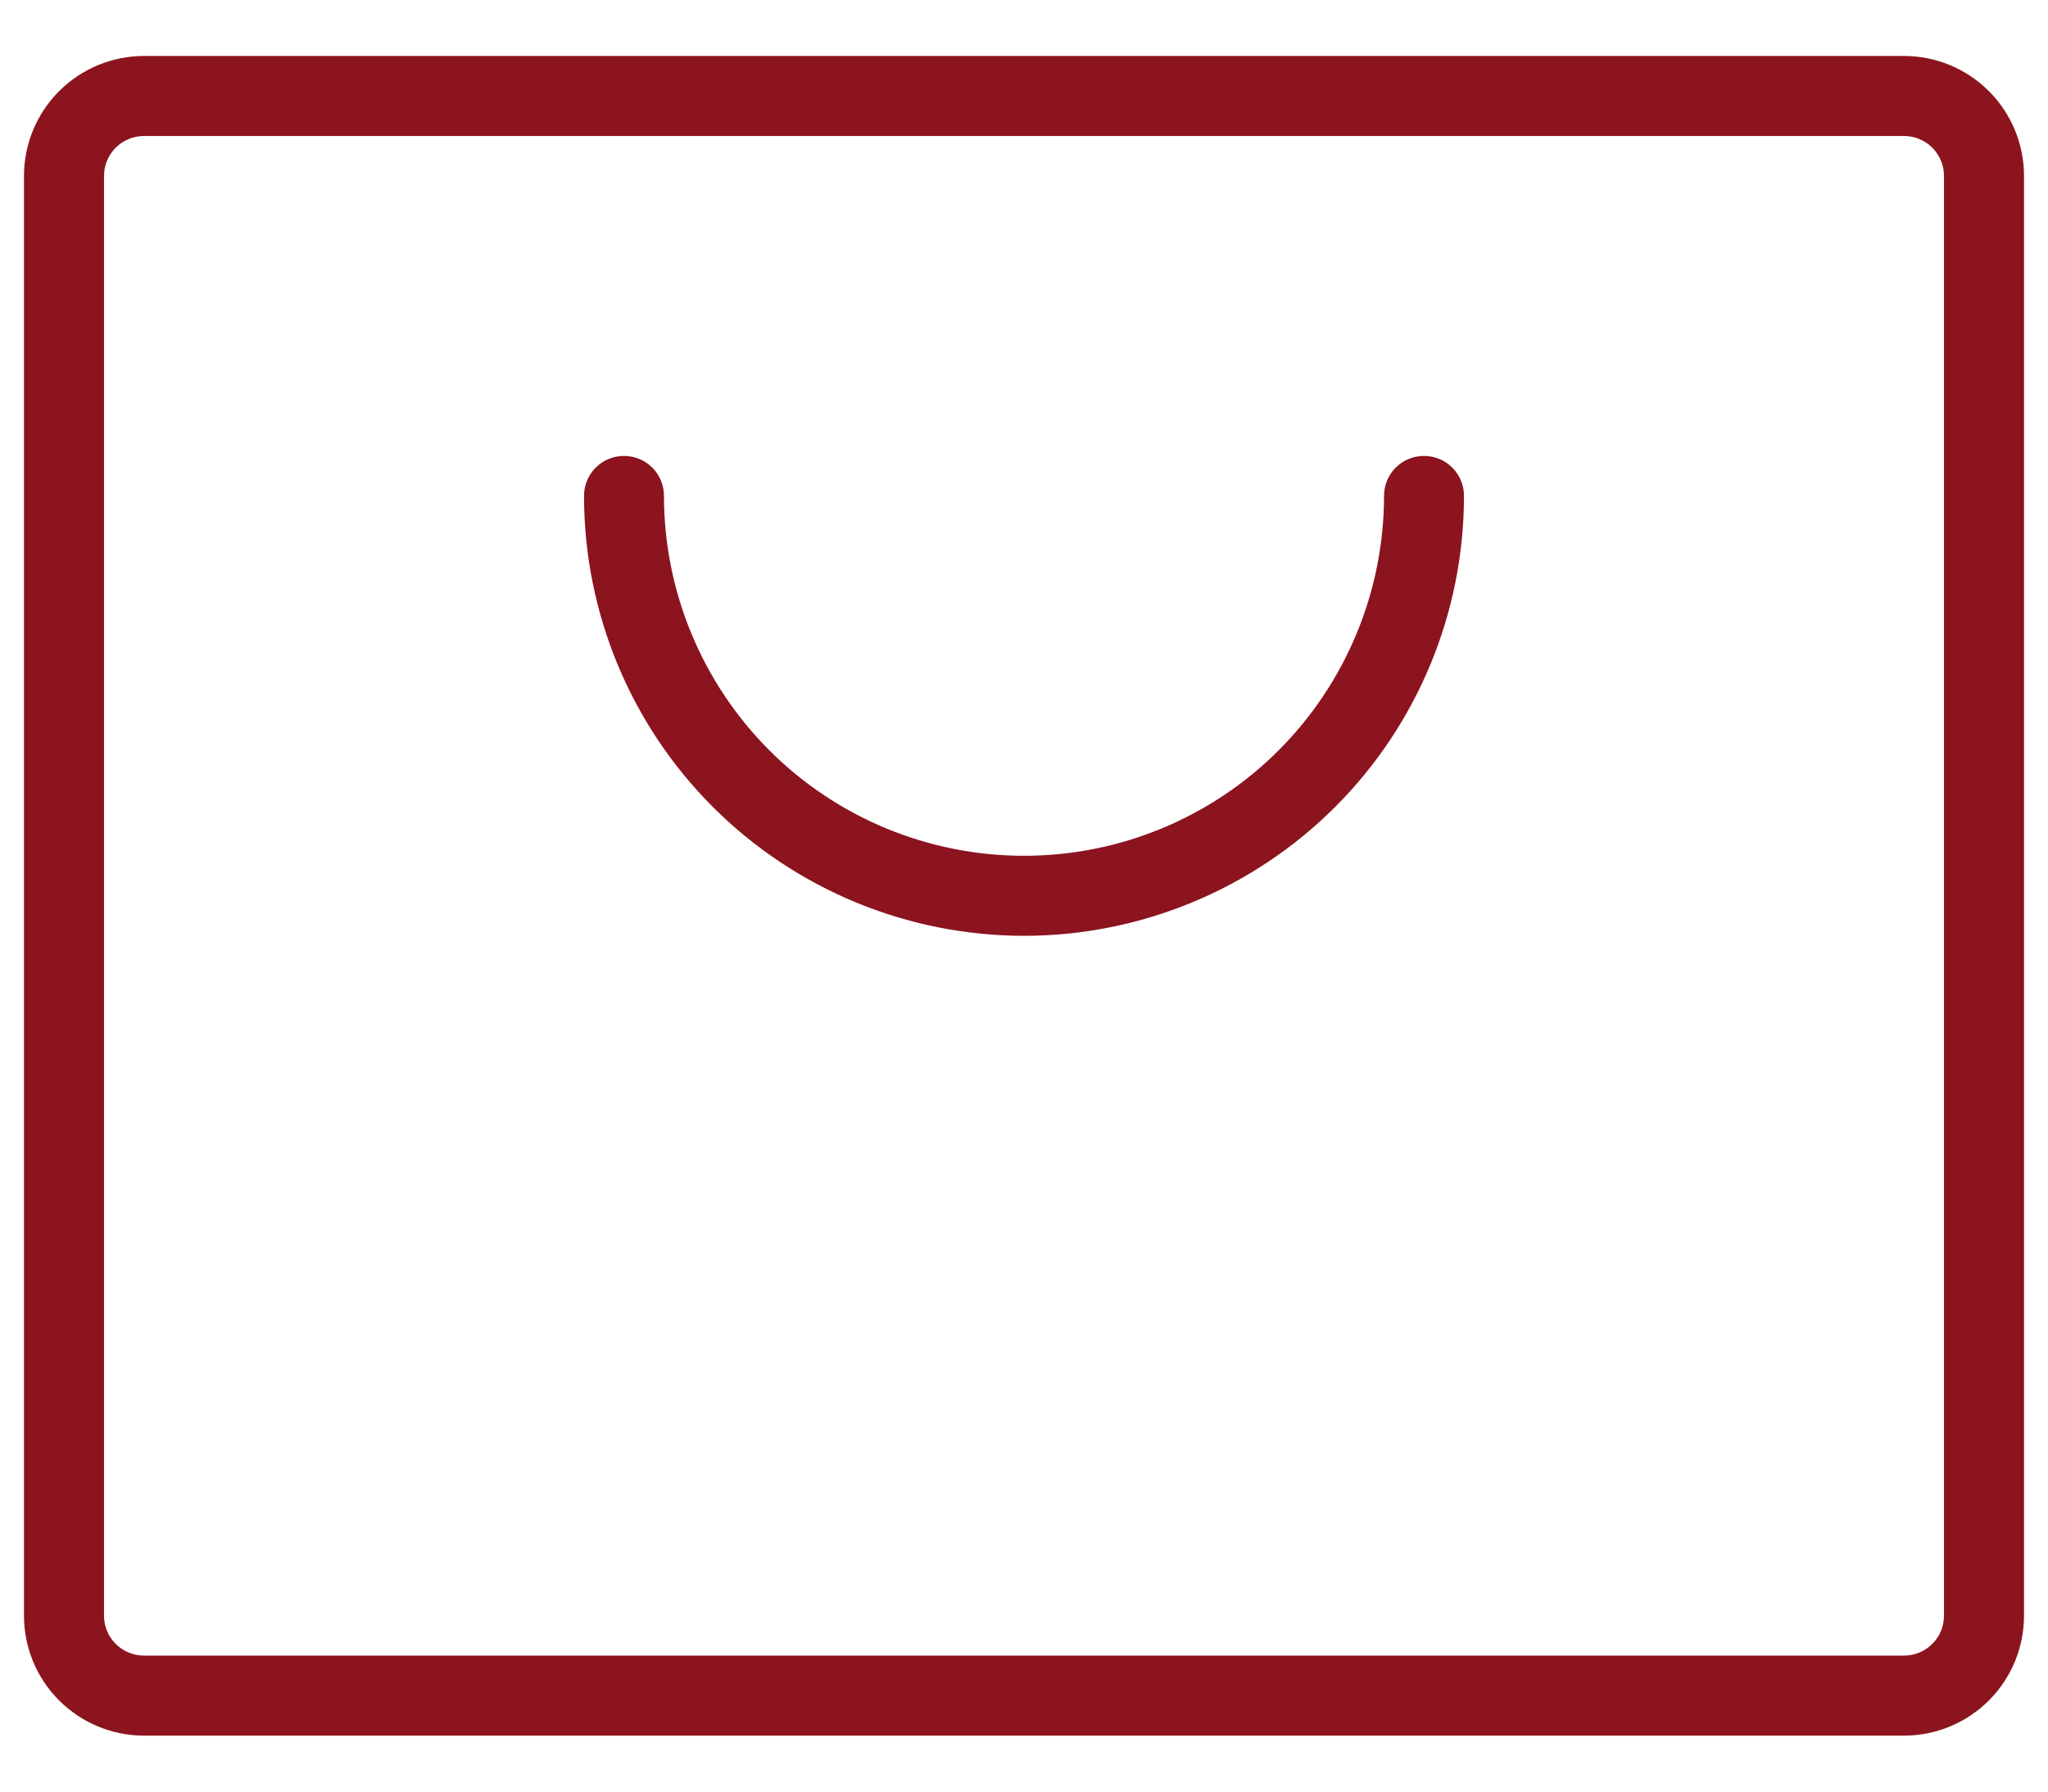
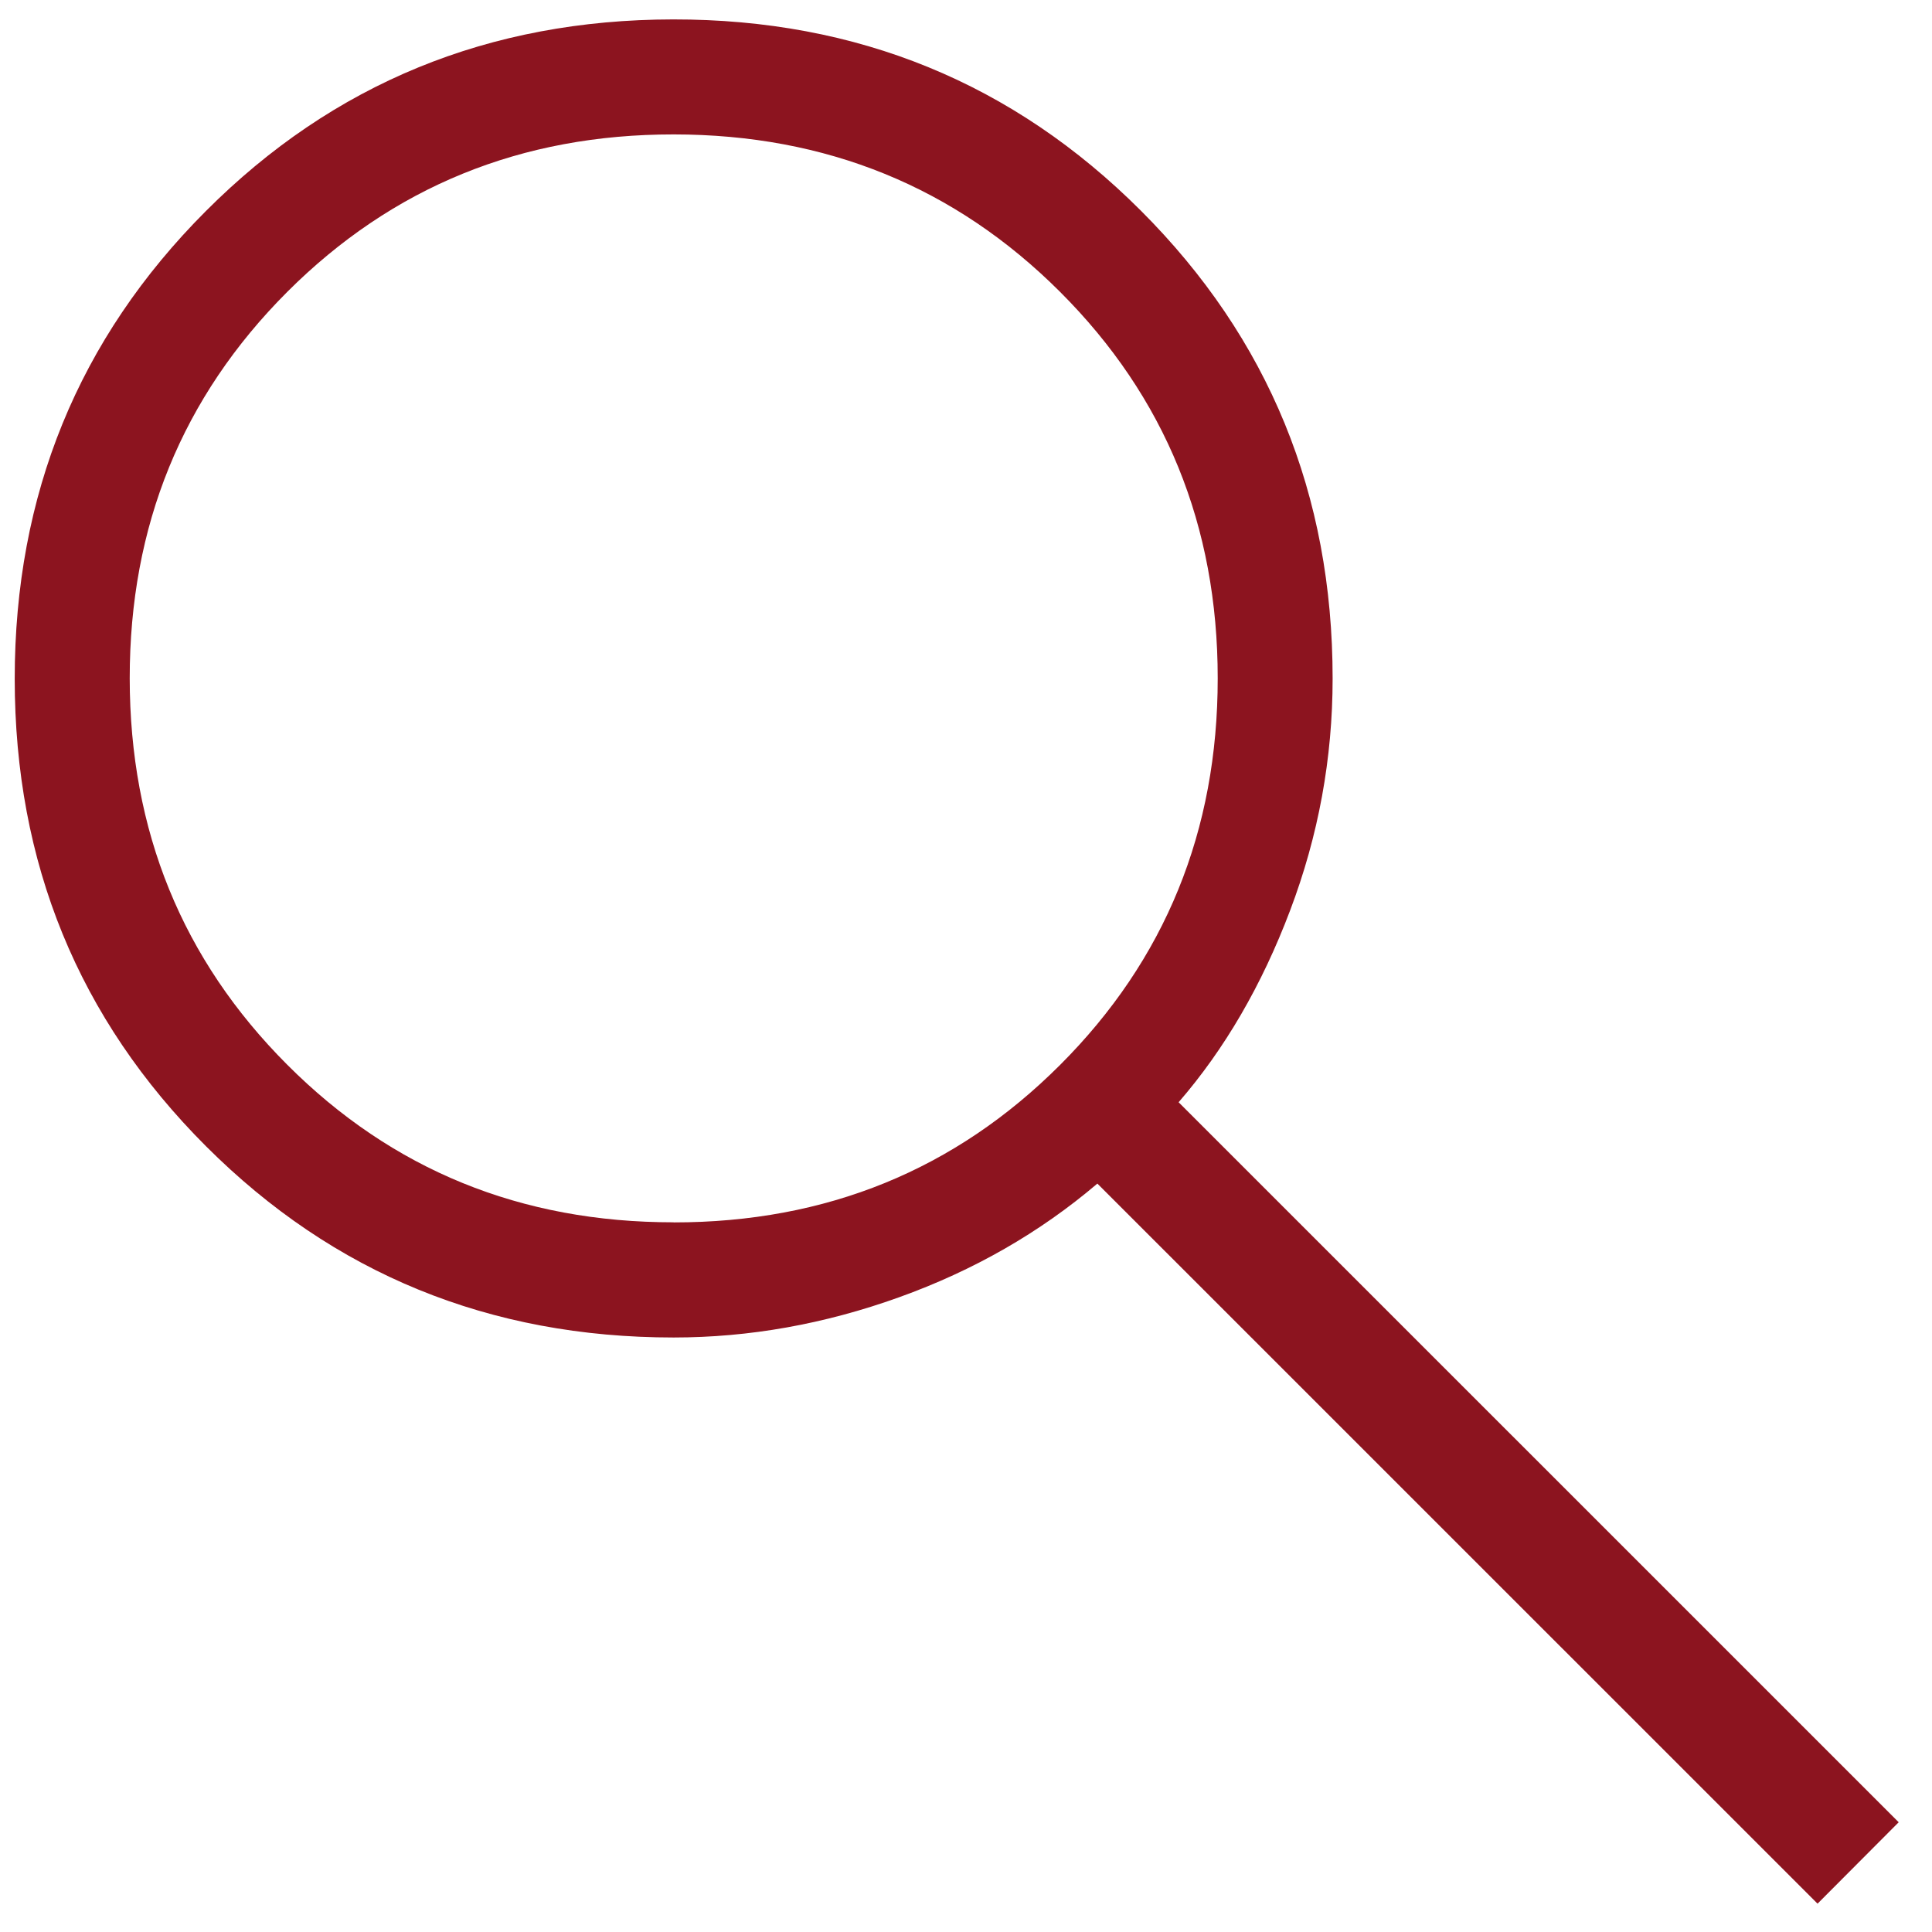
- <svg xmlns="http://www.w3.org/2000/svg" width="24" height="21" viewBox="0 0 24 21" fill="none">
-   <path d="M22.312 0.656H1.688C1.315 0.656 0.957 0.804 0.693 1.068C0.429 1.332 0.281 1.69 0.281 2.062V18.938C0.281 19.311 0.429 19.668 0.693 19.932C0.957 20.196 1.315 20.344 1.688 20.344H22.312C22.686 20.344 23.043 20.196 23.307 19.932C23.571 19.668 23.719 19.311 23.719 18.938V2.062C23.719 1.69 23.571 1.332 23.307 1.068C23.043 0.804 22.686 0.656 22.312 0.656ZM22.781 18.938C22.781 19.062 22.732 19.181 22.644 19.269C22.556 19.357 22.437 19.406 22.312 19.406H1.688C1.563 19.406 1.444 19.357 1.356 19.269C1.268 19.181 1.219 19.062 1.219 18.938V2.062C1.219 1.938 1.268 1.819 1.356 1.731C1.444 1.643 1.563 1.594 1.688 1.594H22.312C22.437 1.594 22.556 1.643 22.644 1.731C22.732 1.819 22.781 1.938 22.781 2.062V18.938ZM17.156 5.812C17.156 7.18 16.613 8.492 15.646 9.459C14.679 10.425 13.367 10.969 12 10.969C10.633 10.969 9.321 10.425 8.354 9.459C7.387 8.492 6.844 7.18 6.844 5.812C6.844 5.688 6.893 5.569 6.981 5.481C7.069 5.393 7.188 5.344 7.312 5.344C7.437 5.344 7.556 5.393 7.644 5.481C7.732 5.569 7.781 5.688 7.781 5.812C7.781 6.931 8.226 8.004 9.017 8.796C9.808 9.587 10.881 10.031 12 10.031C13.119 10.031 14.192 9.587 14.983 8.796C15.774 8.004 16.219 6.931 16.219 5.812C16.219 5.688 16.268 5.569 16.356 5.481C16.444 5.393 16.563 5.344 16.688 5.344C16.812 5.344 16.931 5.393 17.019 5.481C17.107 5.569 17.156 5.688 17.156 5.812Z" fill="#8C141F" />
+ <svg xmlns="http://www.w3.org/2000/svg" width="21" height="21" viewBox="0 0 21 21" fill="none">
+   <path d="M19.756 20.692L11.928 12.865C11.303 13.397 10.585 13.809 9.772 14.101C8.96 14.393 8.143 14.538 7.322 14.538C5.321 14.538 3.626 13.845 2.24 12.46C0.853 11.074 0.16 9.38 0.16 7.378C0.16 5.377 0.852 3.682 2.237 2.295C3.622 0.907 5.316 0.213 7.317 0.211C9.319 0.209 11.014 0.903 12.402 2.291C13.79 3.679 14.485 5.374 14.485 7.375C14.485 8.243 14.331 9.083 14.023 9.896C13.716 10.708 13.312 11.403 12.811 11.981L20.638 19.807L19.756 20.692ZM7.323 13.287C8.982 13.287 10.382 12.716 11.523 11.575C12.665 10.433 13.236 9.033 13.236 7.373C13.236 5.714 12.665 4.314 11.523 3.173C10.382 2.033 8.982 1.462 7.323 1.461C5.665 1.46 4.265 2.031 3.122 3.173C1.98 4.316 1.409 5.716 1.41 7.373C1.411 9.031 1.981 10.431 3.122 11.573C4.263 12.716 5.663 13.287 7.322 13.286" fill="#8C141F" />
</svg>
